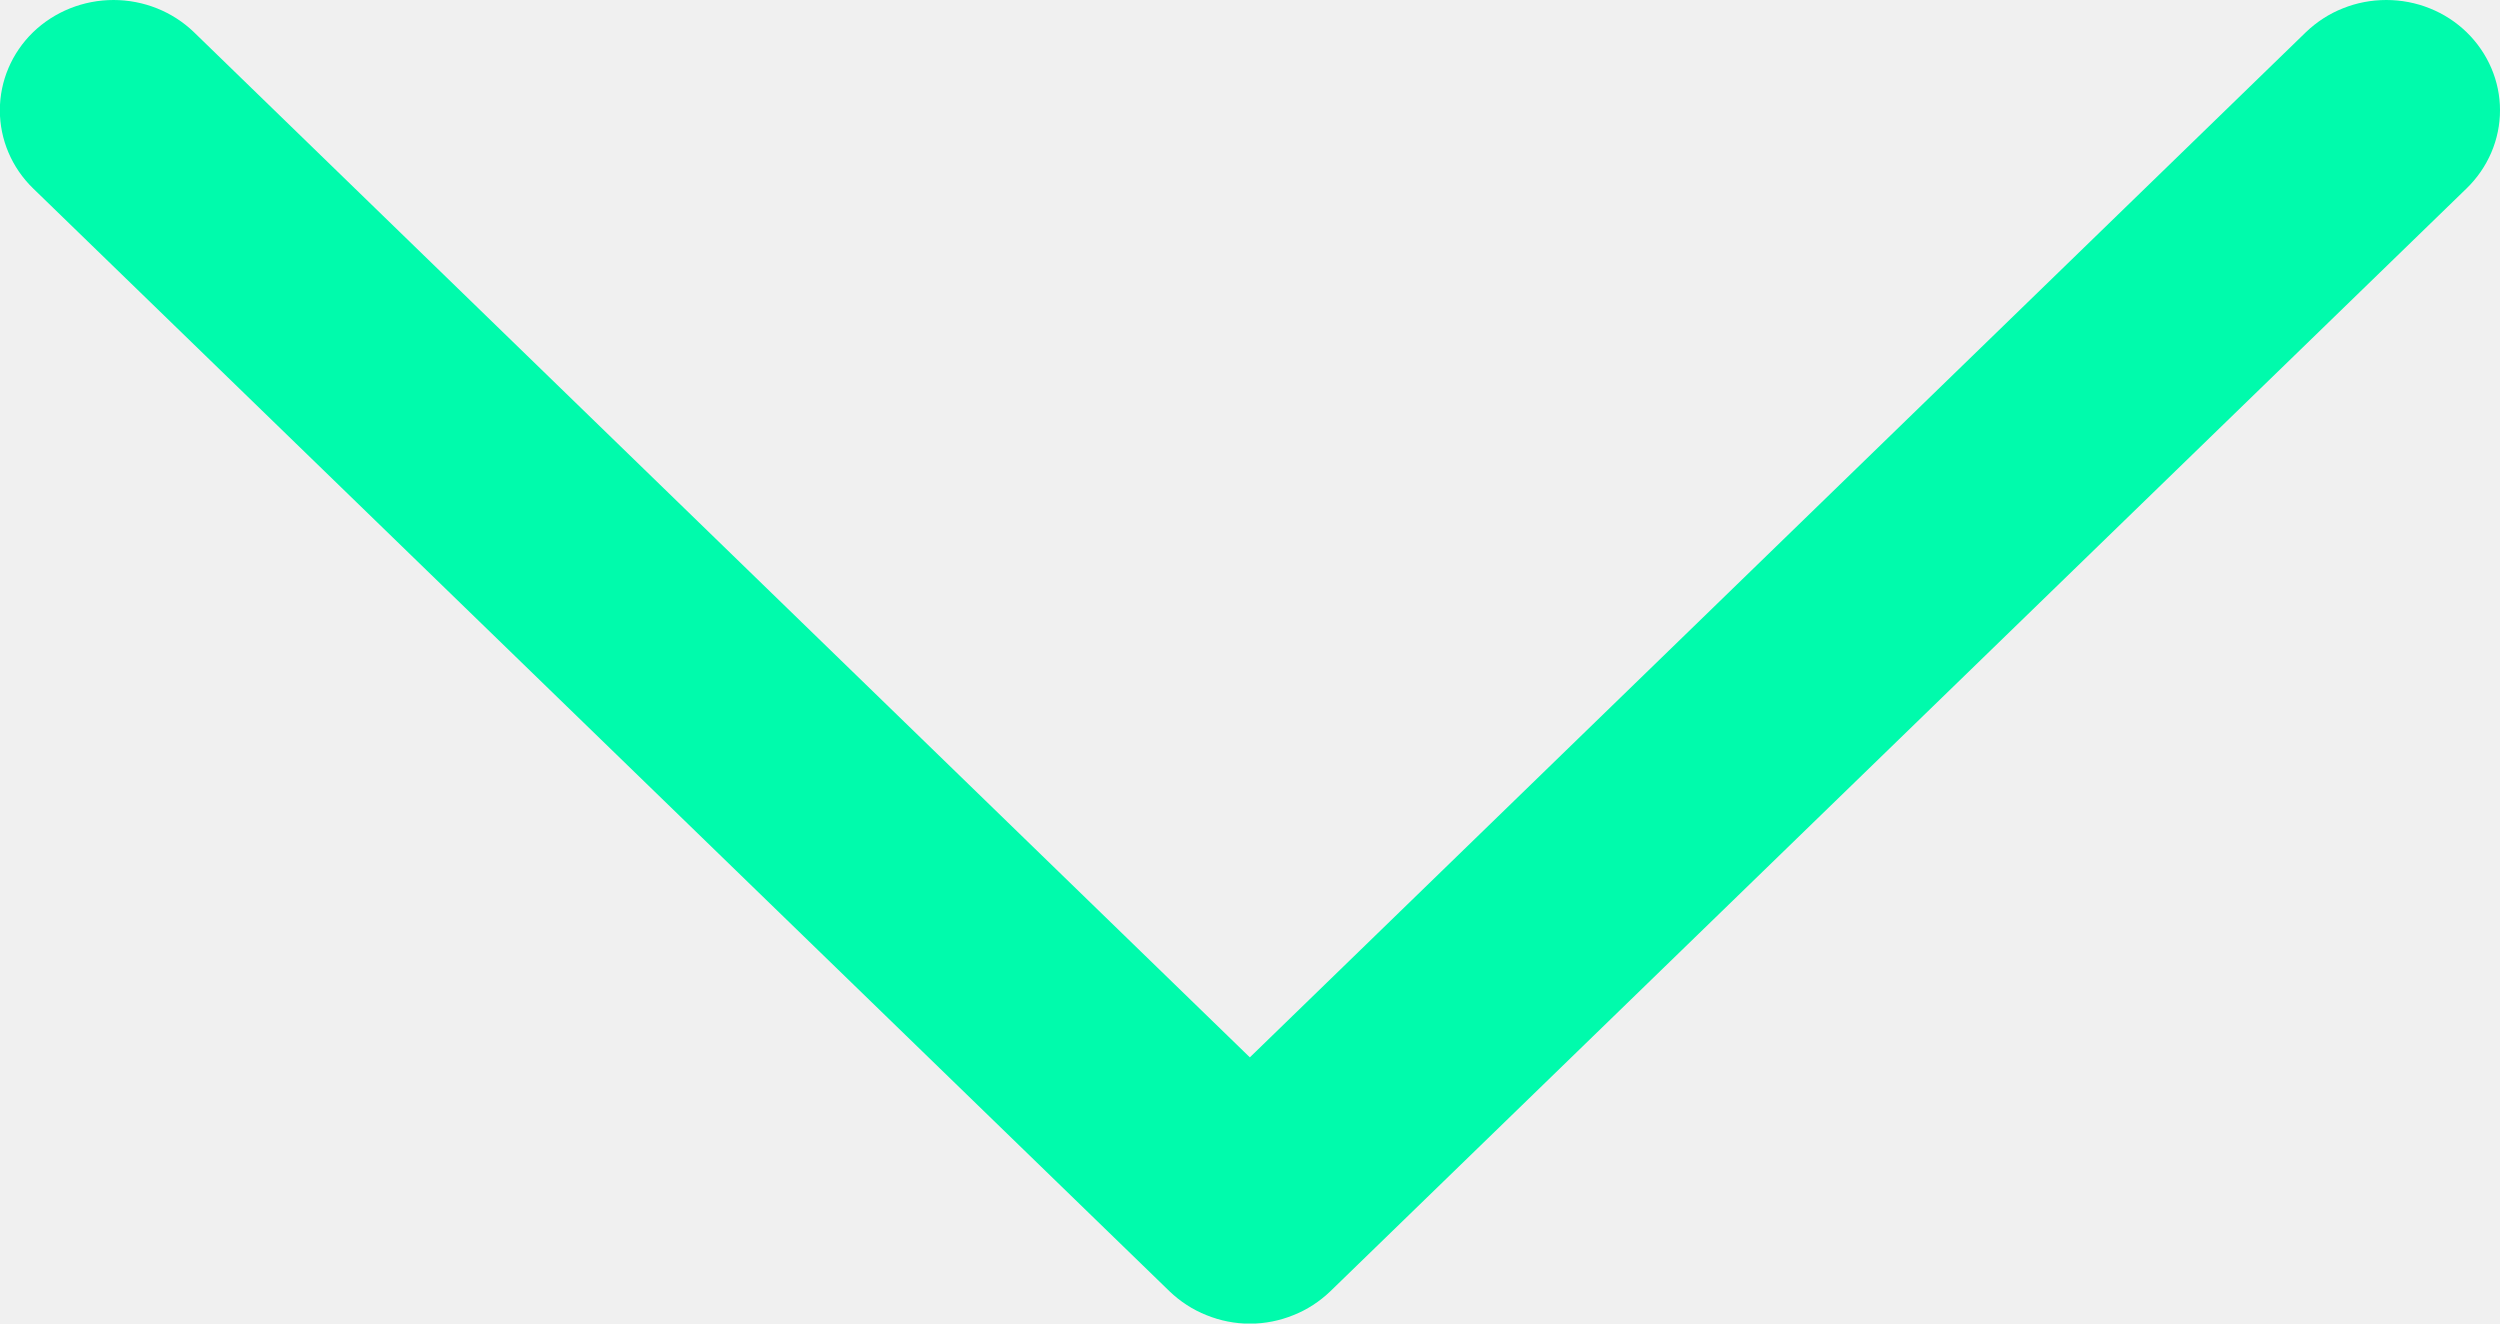
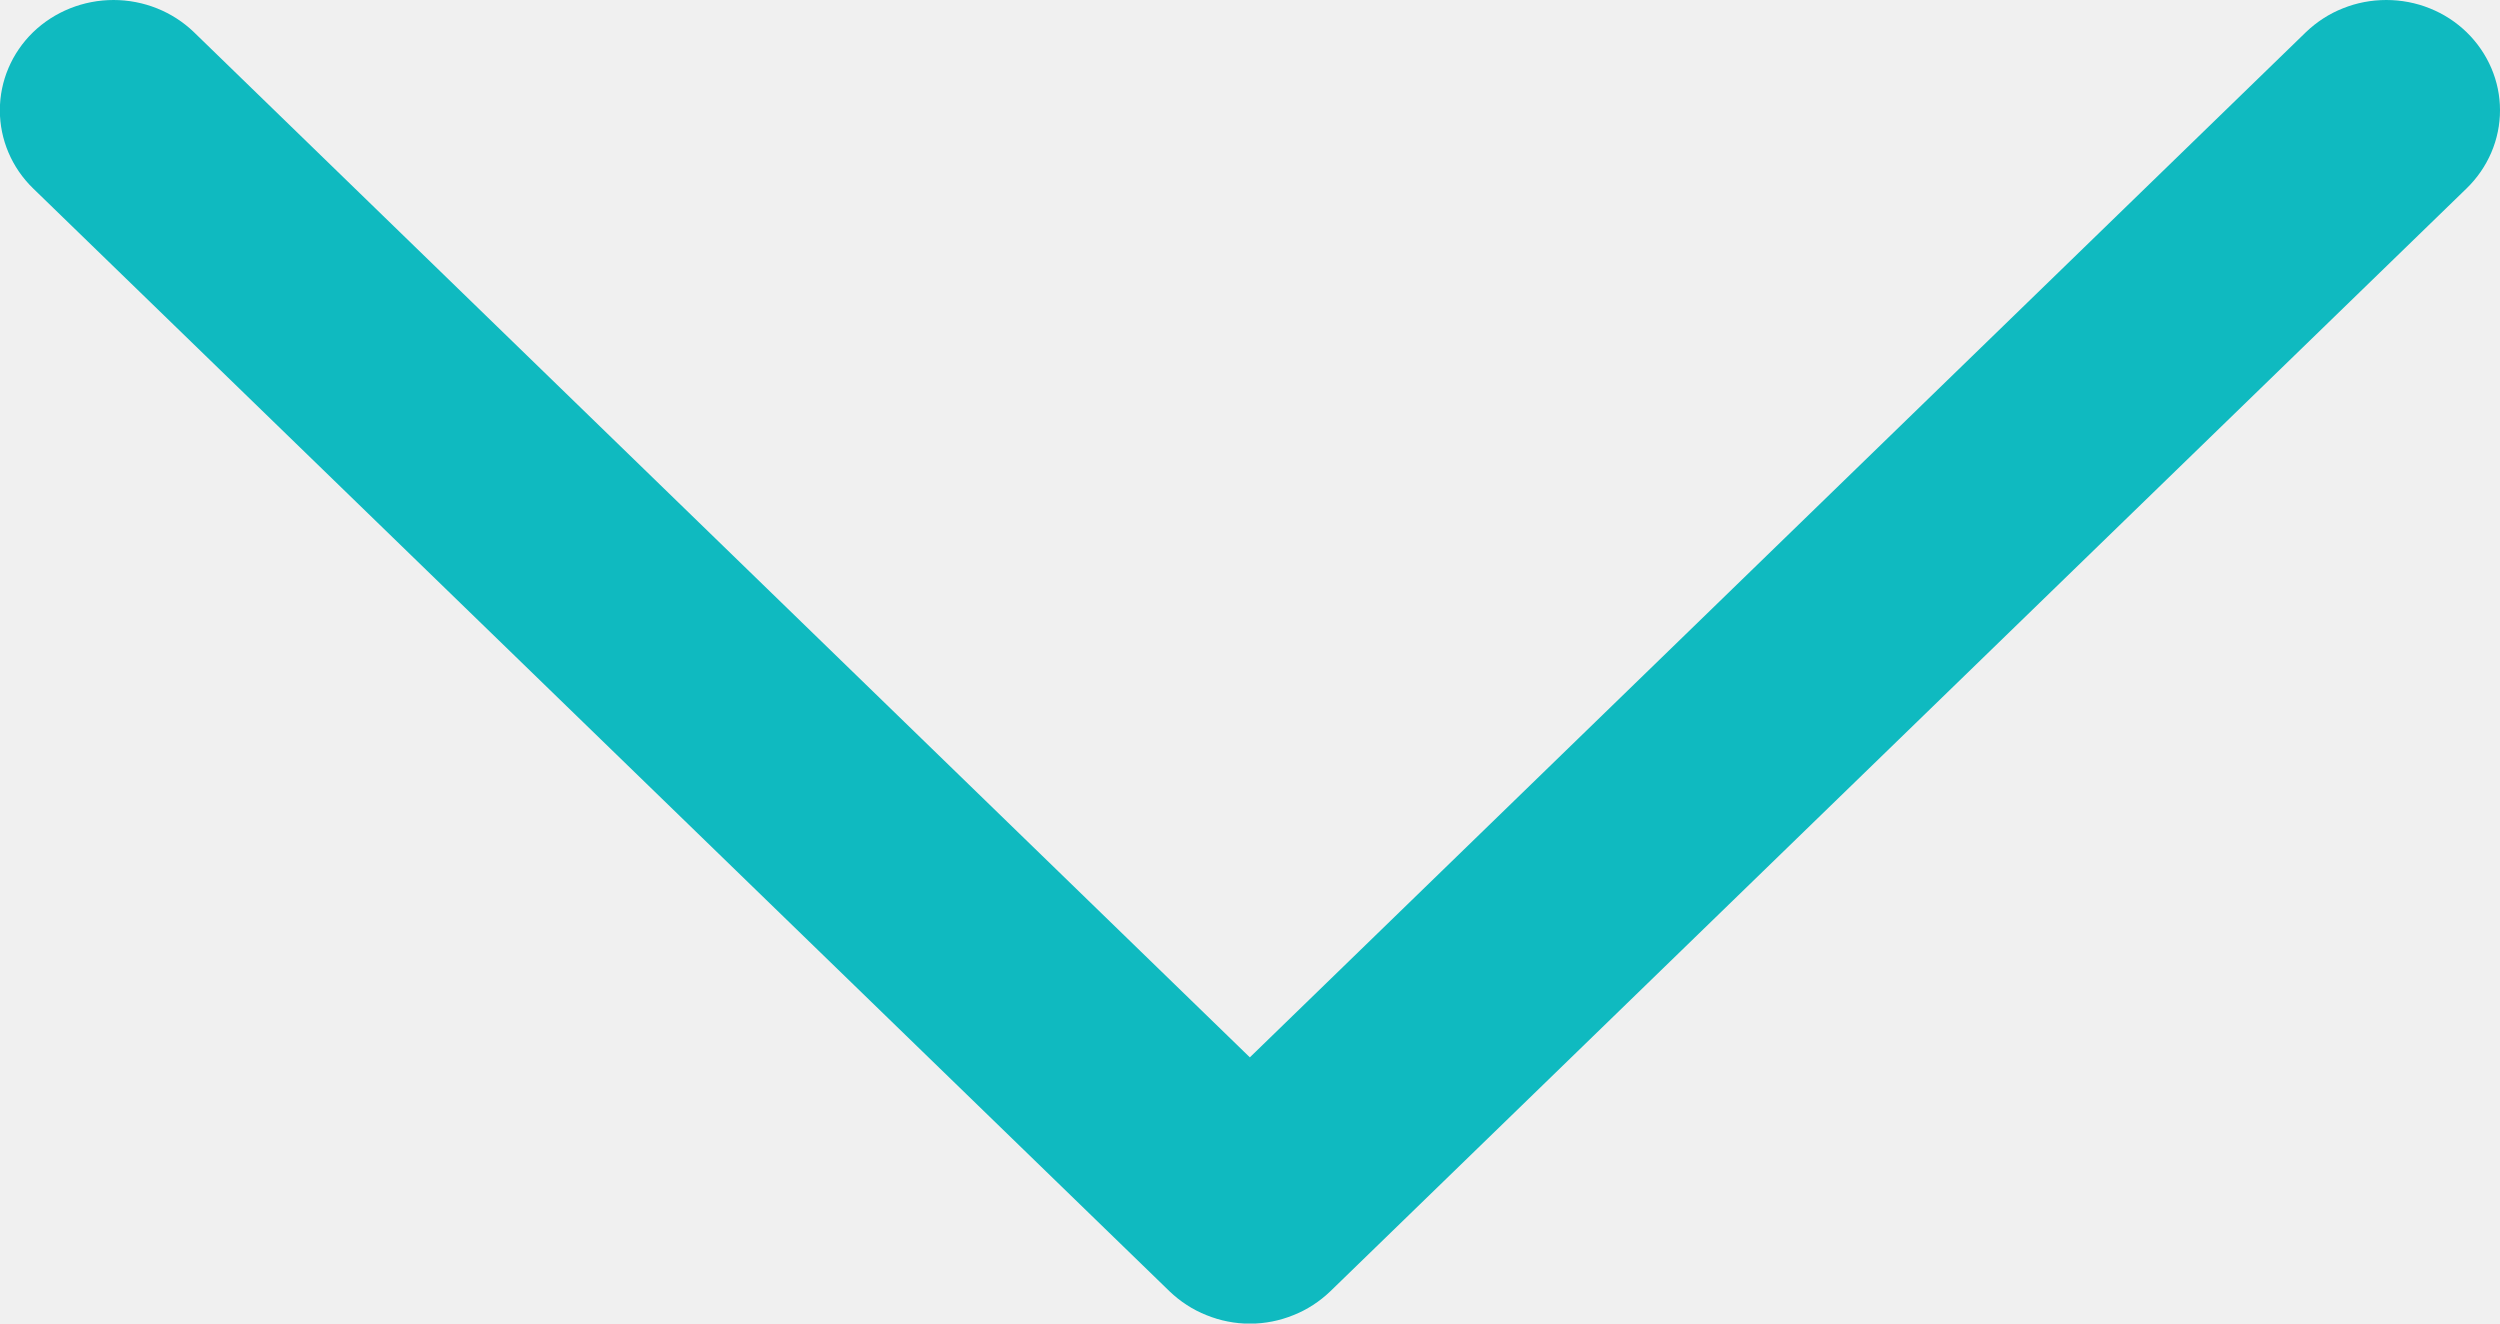
<svg xmlns="http://www.w3.org/2000/svg" width="17" height="9" viewBox="0 0 17 9" fill="none">
-   <g clip-path="url(#clip0_45_4)">
-     <path d="M16.773 1.281L9.046 8.781C8.974 8.85 8.889 8.906 8.795 8.943C8.702 8.981 8.601 9.001 8.499 9.001C8.398 9.001 8.297 8.981 8.204 8.943C8.11 8.906 8.025 8.85 7.953 8.781L0.225 1.281C0.08 1.14 -0.001 0.949 -0.001 0.75C-0.001 0.551 0.08 0.36 0.225 0.219C0.37 0.079 0.567 -0 0.772 -0C0.977 -0 1.174 0.079 1.319 0.219L8.499 7.19L15.68 0.219C15.752 0.15 15.837 0.094 15.931 0.057C16.025 0.019 16.125 -0 16.227 -0C16.328 -0 16.429 0.019 16.523 0.057C16.616 0.094 16.702 0.15 16.773 0.219C16.845 0.289 16.902 0.372 16.941 0.463C16.98 0.554 17 0.651 17 0.75C17 0.848 16.98 0.946 16.941 1.037C16.902 1.128 16.845 1.211 16.773 1.281Z" fill="#00FBAC" />
+   <g clip-path="url(#clip0_46_8)">
+     <path d="M16.773 1.281L9.046 8.781C8.974 8.85 8.889 8.906 8.795 8.943C8.702 8.981 8.601 9.001 8.499 9.001C8.398 9.001 8.297 8.981 8.204 8.943C8.11 8.906 8.025 8.85 7.953 8.781L0.225 1.281C0.08 1.14 -0.001 0.949 -0.001 0.75C-0.001 0.551 0.08 0.36 0.225 0.219C0.37 0.079 0.567 -0 0.772 -0C0.977 -0 1.174 0.079 1.319 0.219L8.499 7.19L15.68 0.219C15.752 0.15 15.837 0.094 15.931 0.057C16.025 0.019 16.125 -0 16.227 -0C16.328 -0 16.429 0.019 16.523 0.057C16.616 0.094 16.702 0.15 16.773 0.219C16.845 0.289 16.902 0.372 16.941 0.463C16.98 0.554 17 0.651 17 0.75C17 0.848 16.98 0.946 16.941 1.037C16.902 1.128 16.845 1.211 16.773 1.281Z" fill="#0FBAC0" />
  </g>
  <defs>
-     <clipPath id="clip0_45_4">
+     <clipPath id="clip0_46_8">
      <rect width="17" height="9" fill="white" />
    </clipPath>
  </defs>
</svg>
